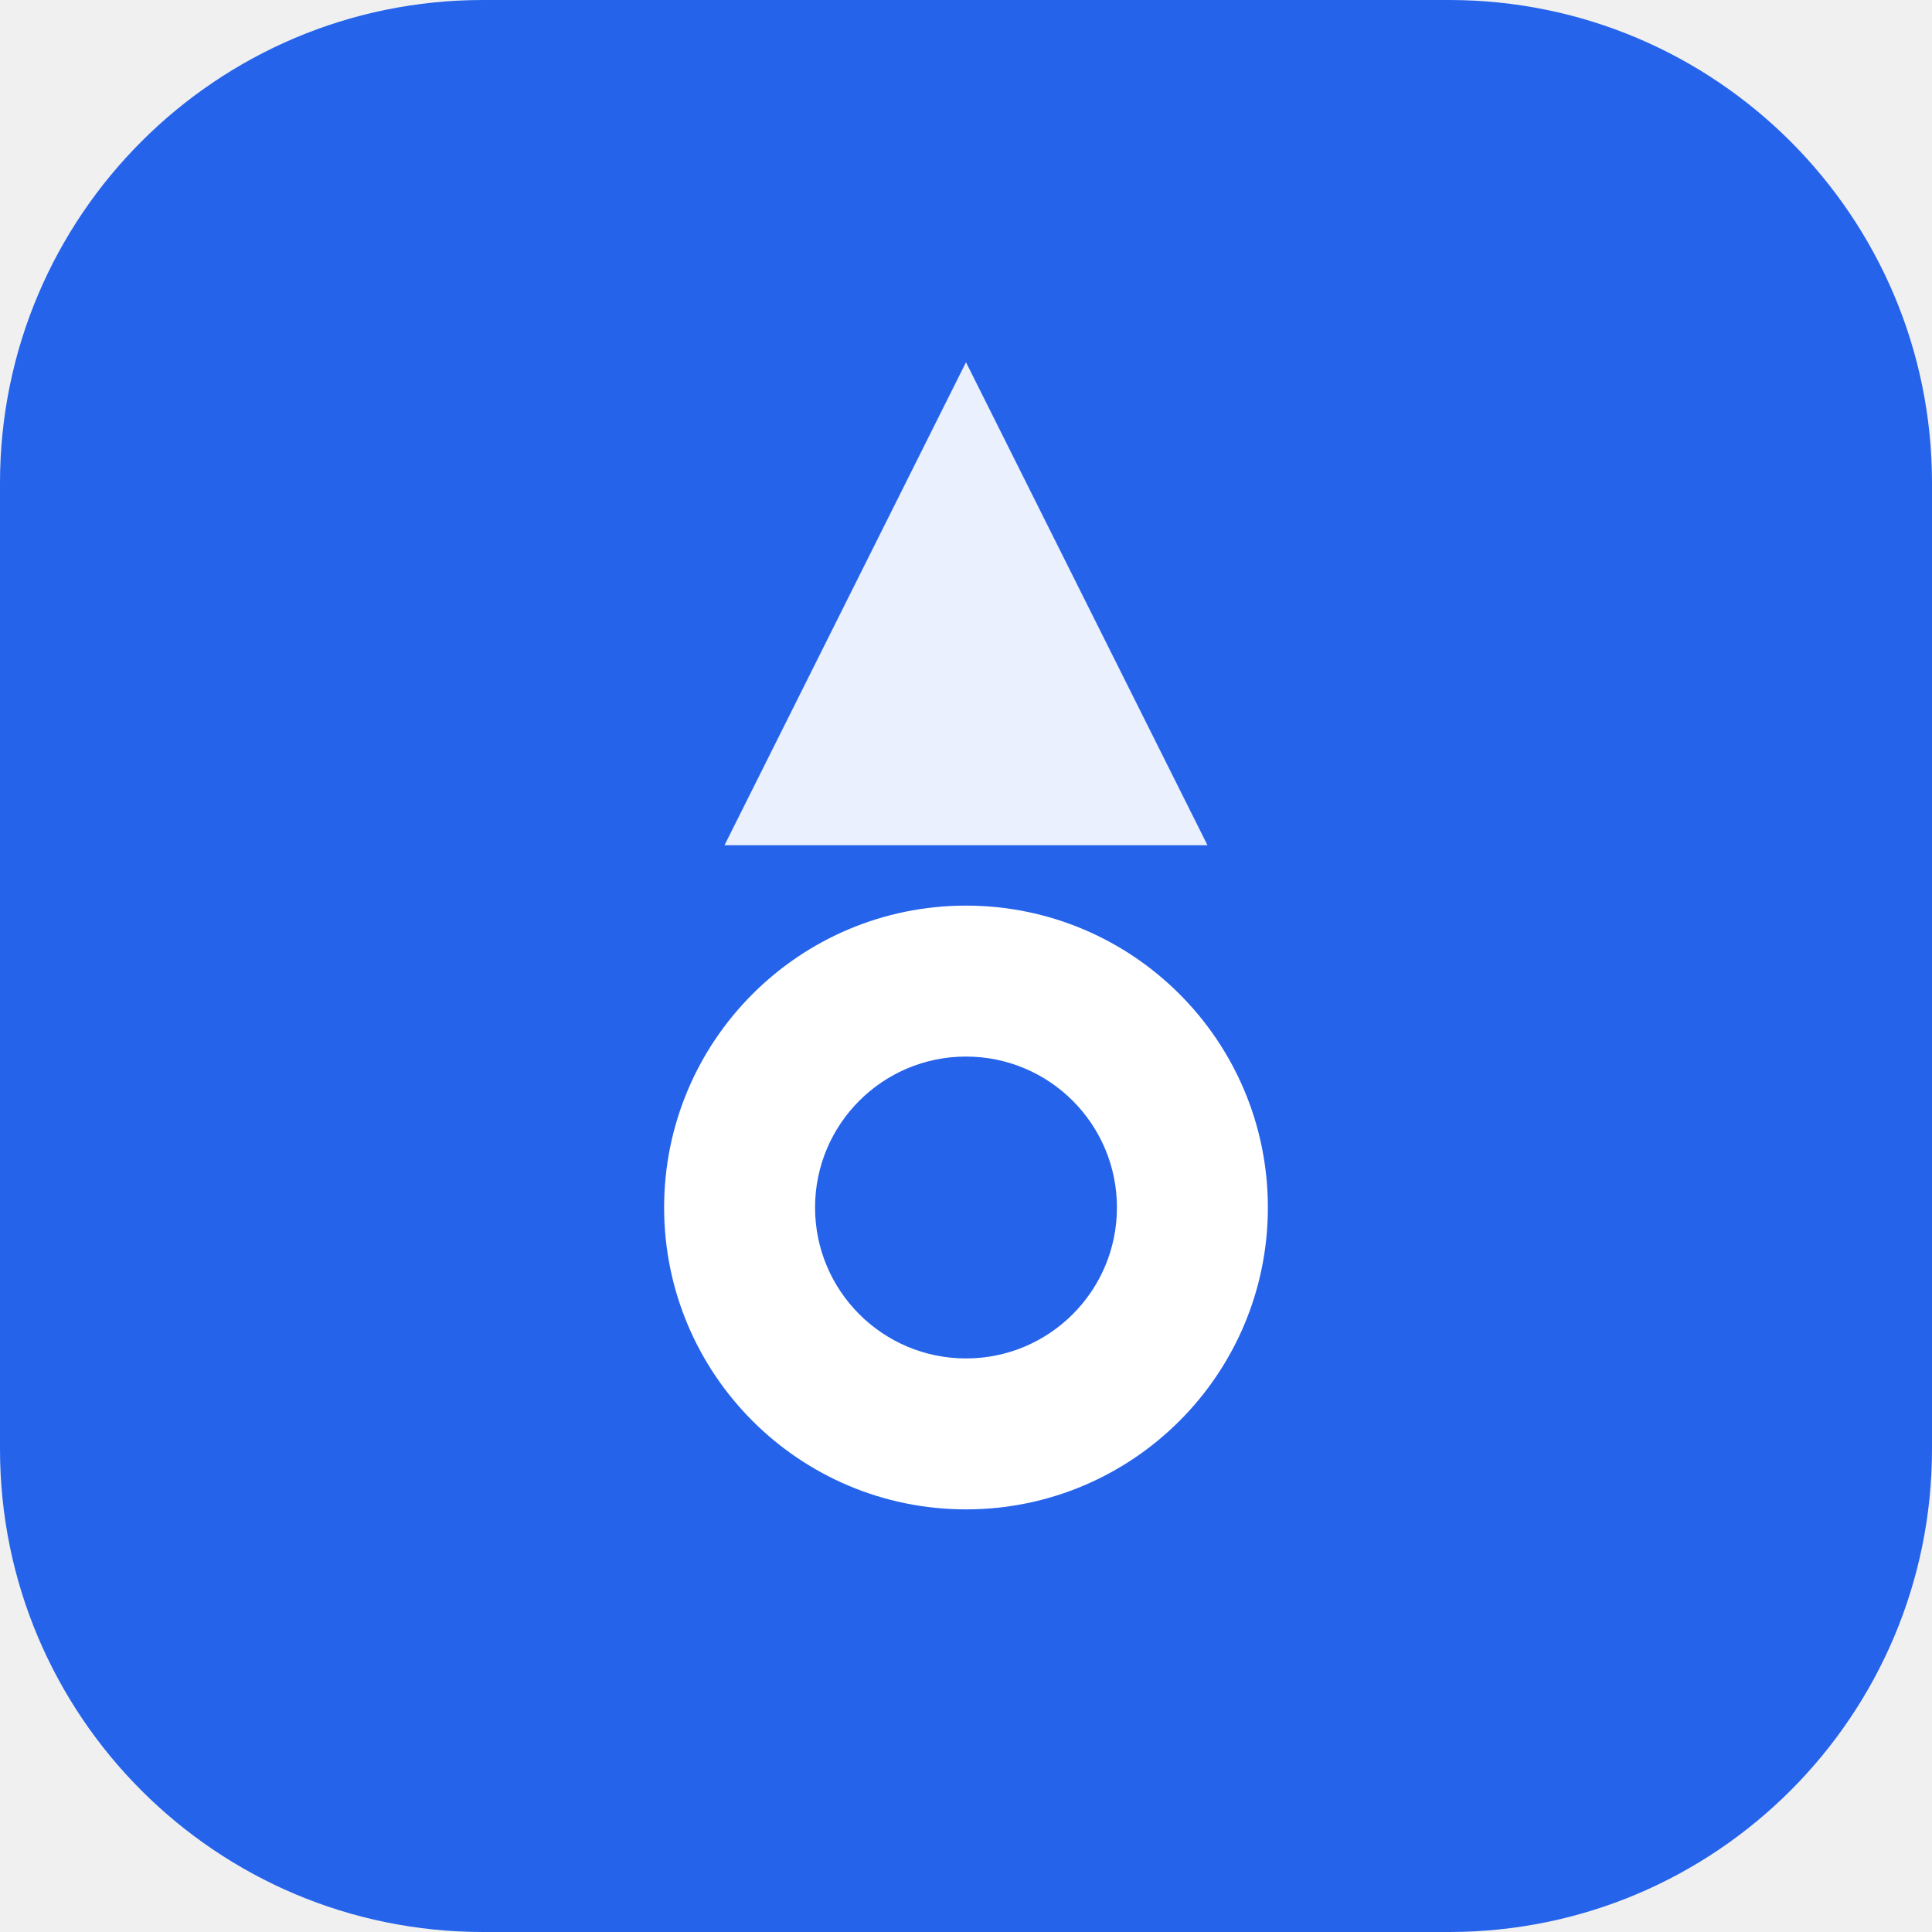
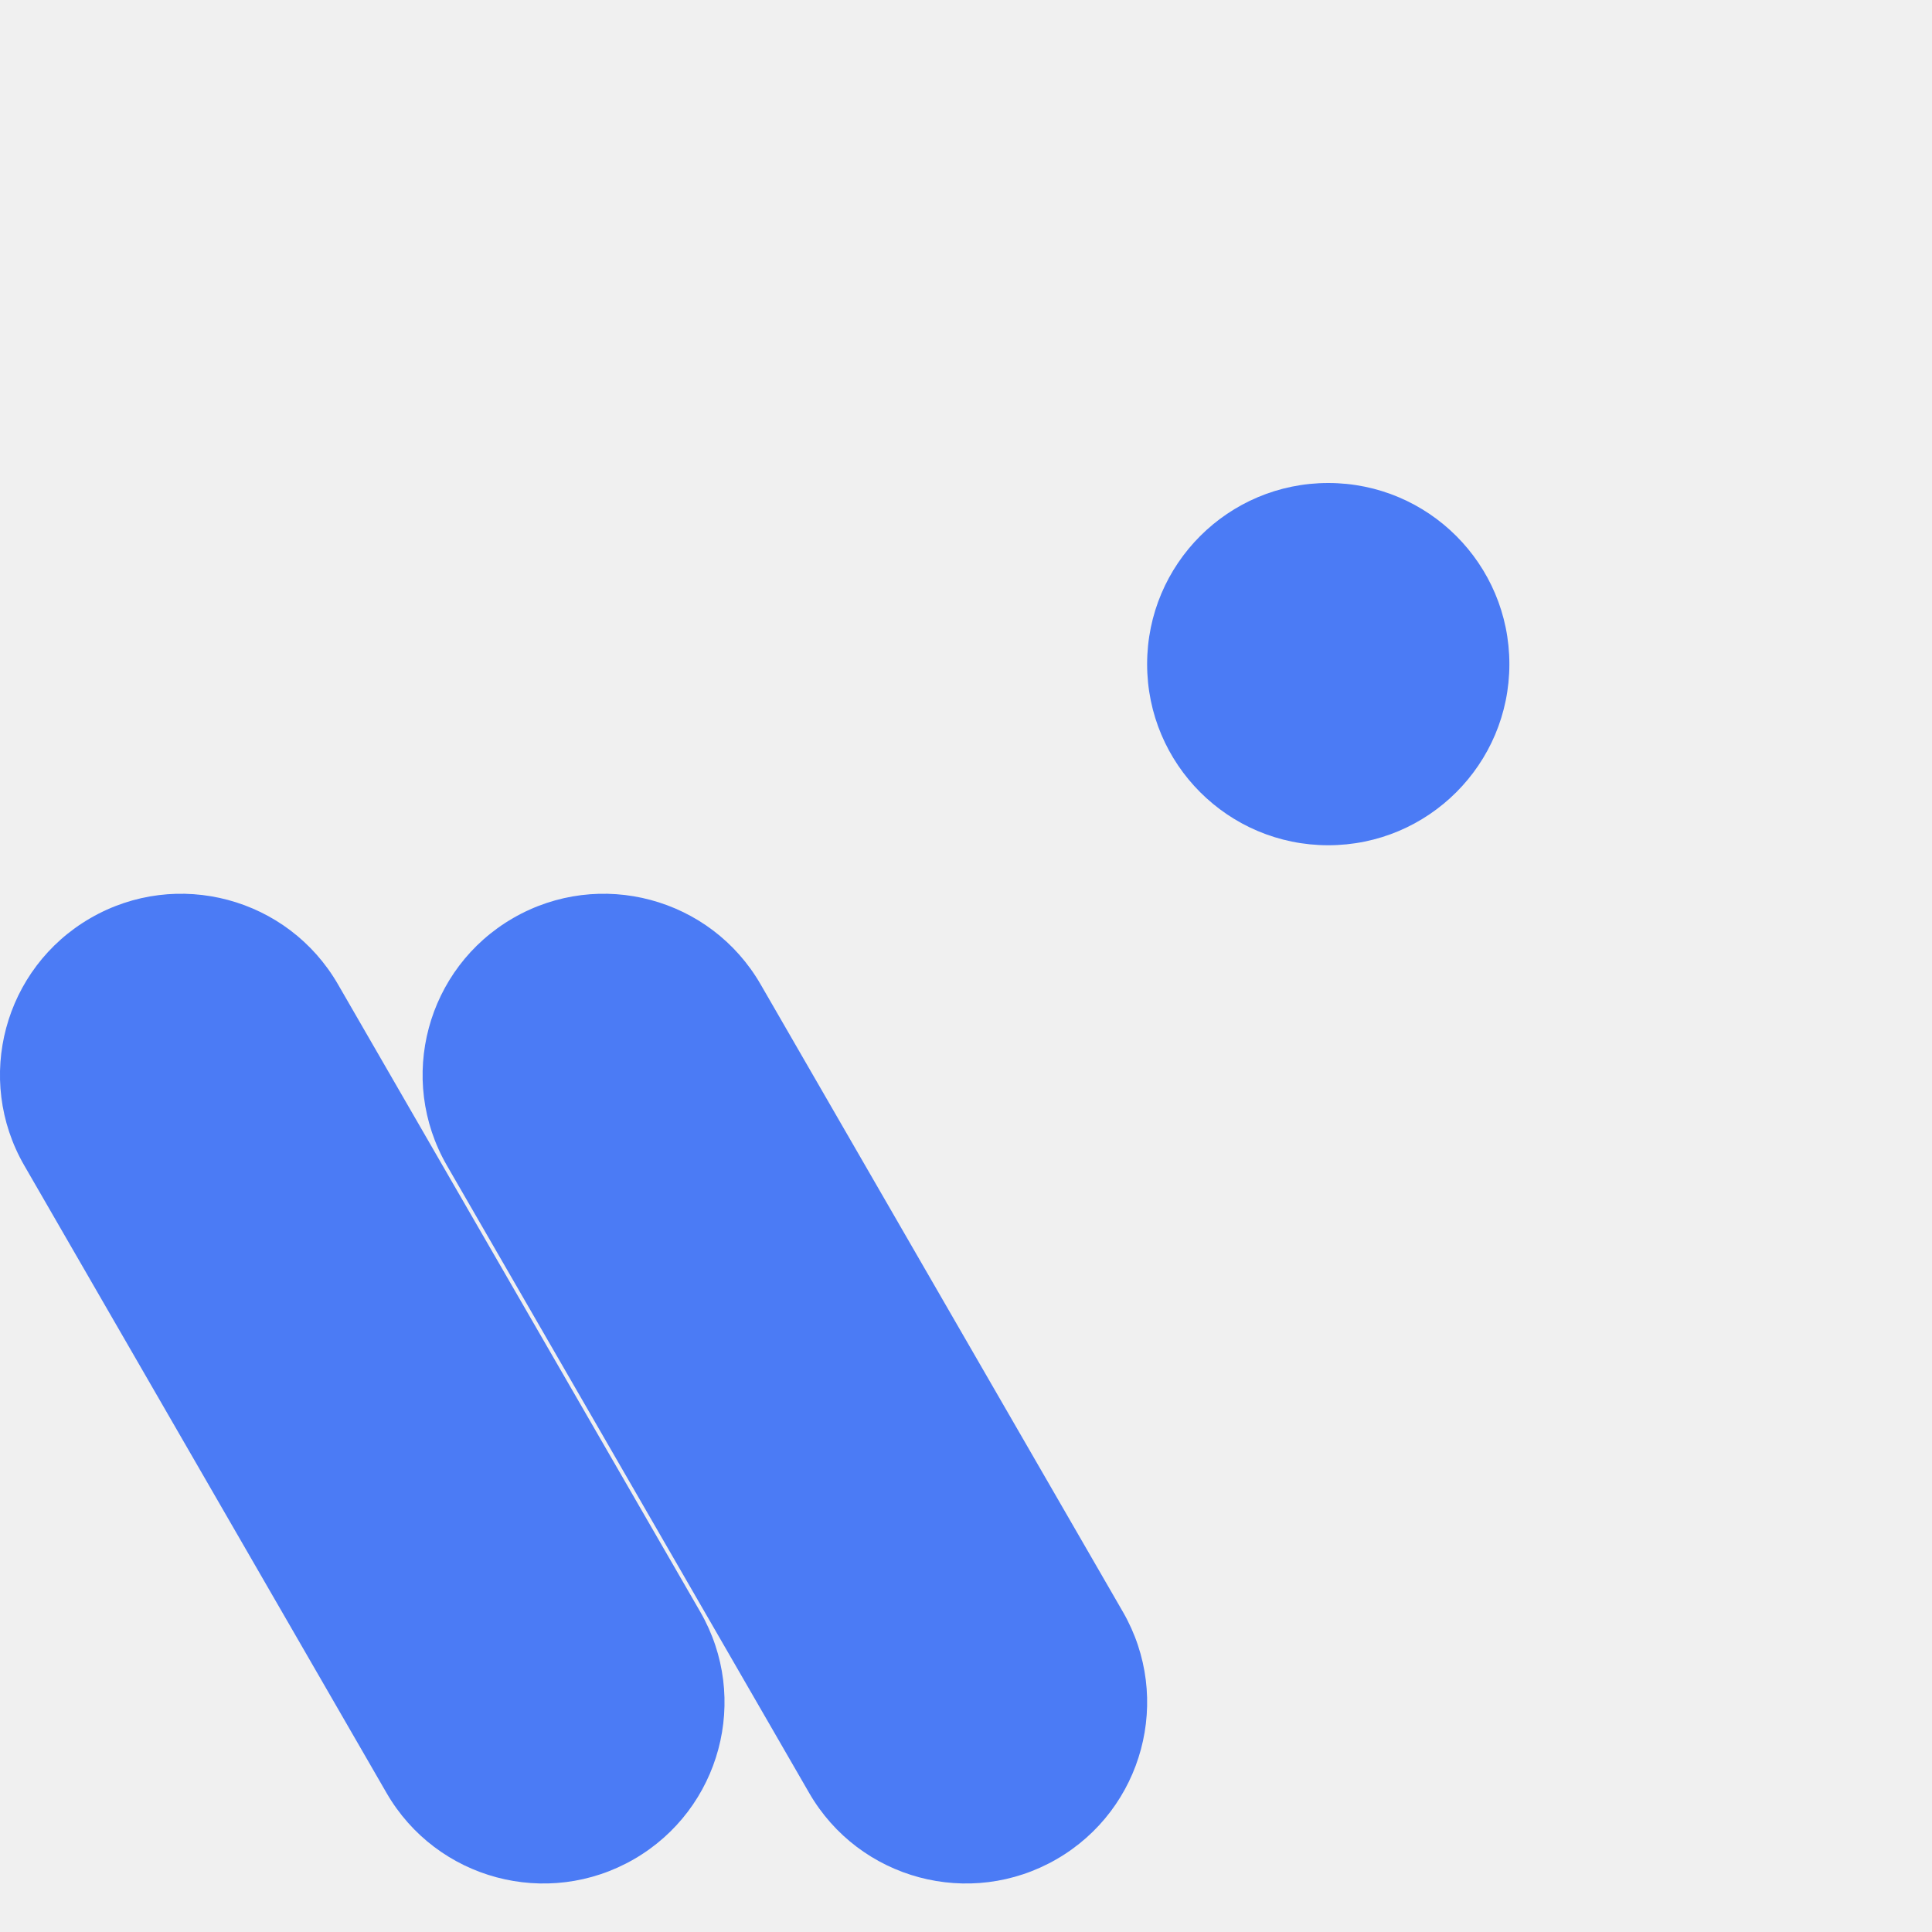
- <svg xmlns="http://www.w3.org/2000/svg" viewBox="0 0 32 32" fill="none">
-   <rect width="32" height="32" rx="8" fill="#2563EB" />
-   <path d="M16 6L20 14H12L16 6Z" fill="white" opacity="0.9" />
-   <circle cx="16" cy="20" r="5" fill="white" />
-   <circle cx="16" cy="20" r="2.5" fill="#2563EB" />
+ <svg xmlns="http://www.w3.org/2000/svg" viewBox="0 0 32 32">
+   <rect x="3" y="14" width="6" height="18" rx="3" fill="#4B7BF5" transform="rotate(-30 6 23)" />
+   <rect x="10" y="14" width="6" height="18" rx="3" fill="#4B7BF5" transform="rotate(-30 13 23)" />
+   <circle cx="22" cy="11" r="3" fill="#4B7BF5" />
</svg>
